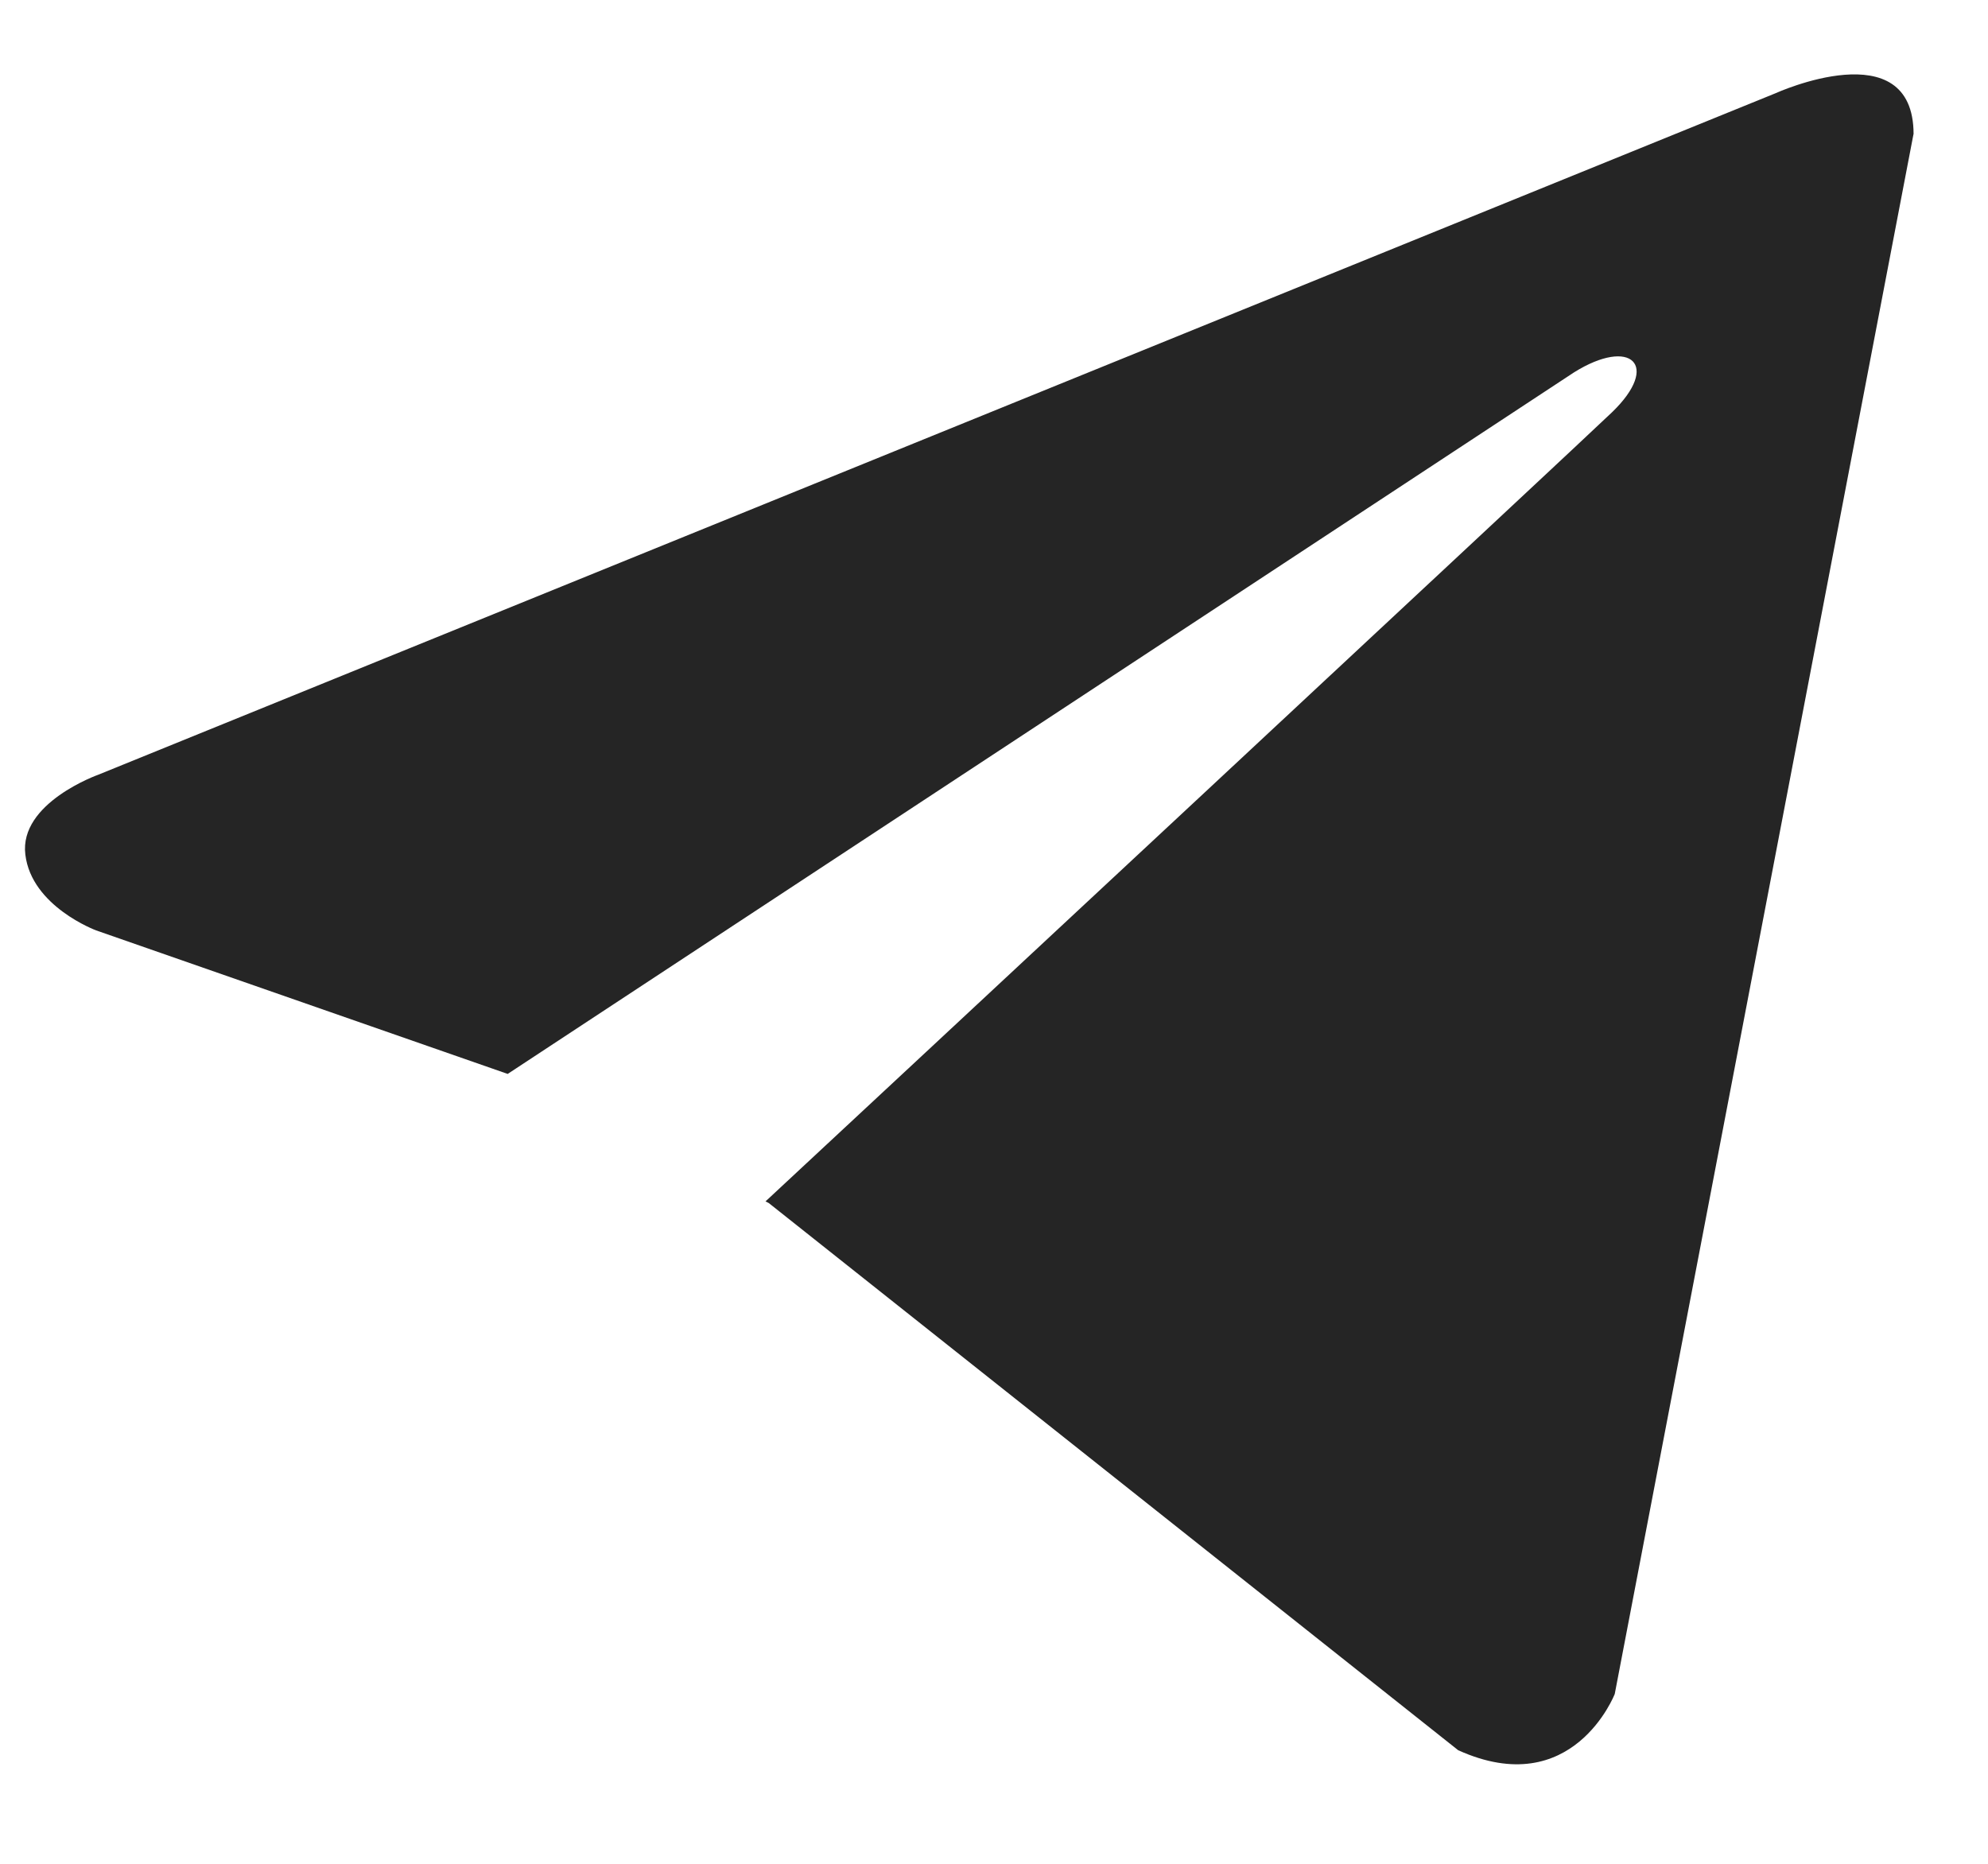
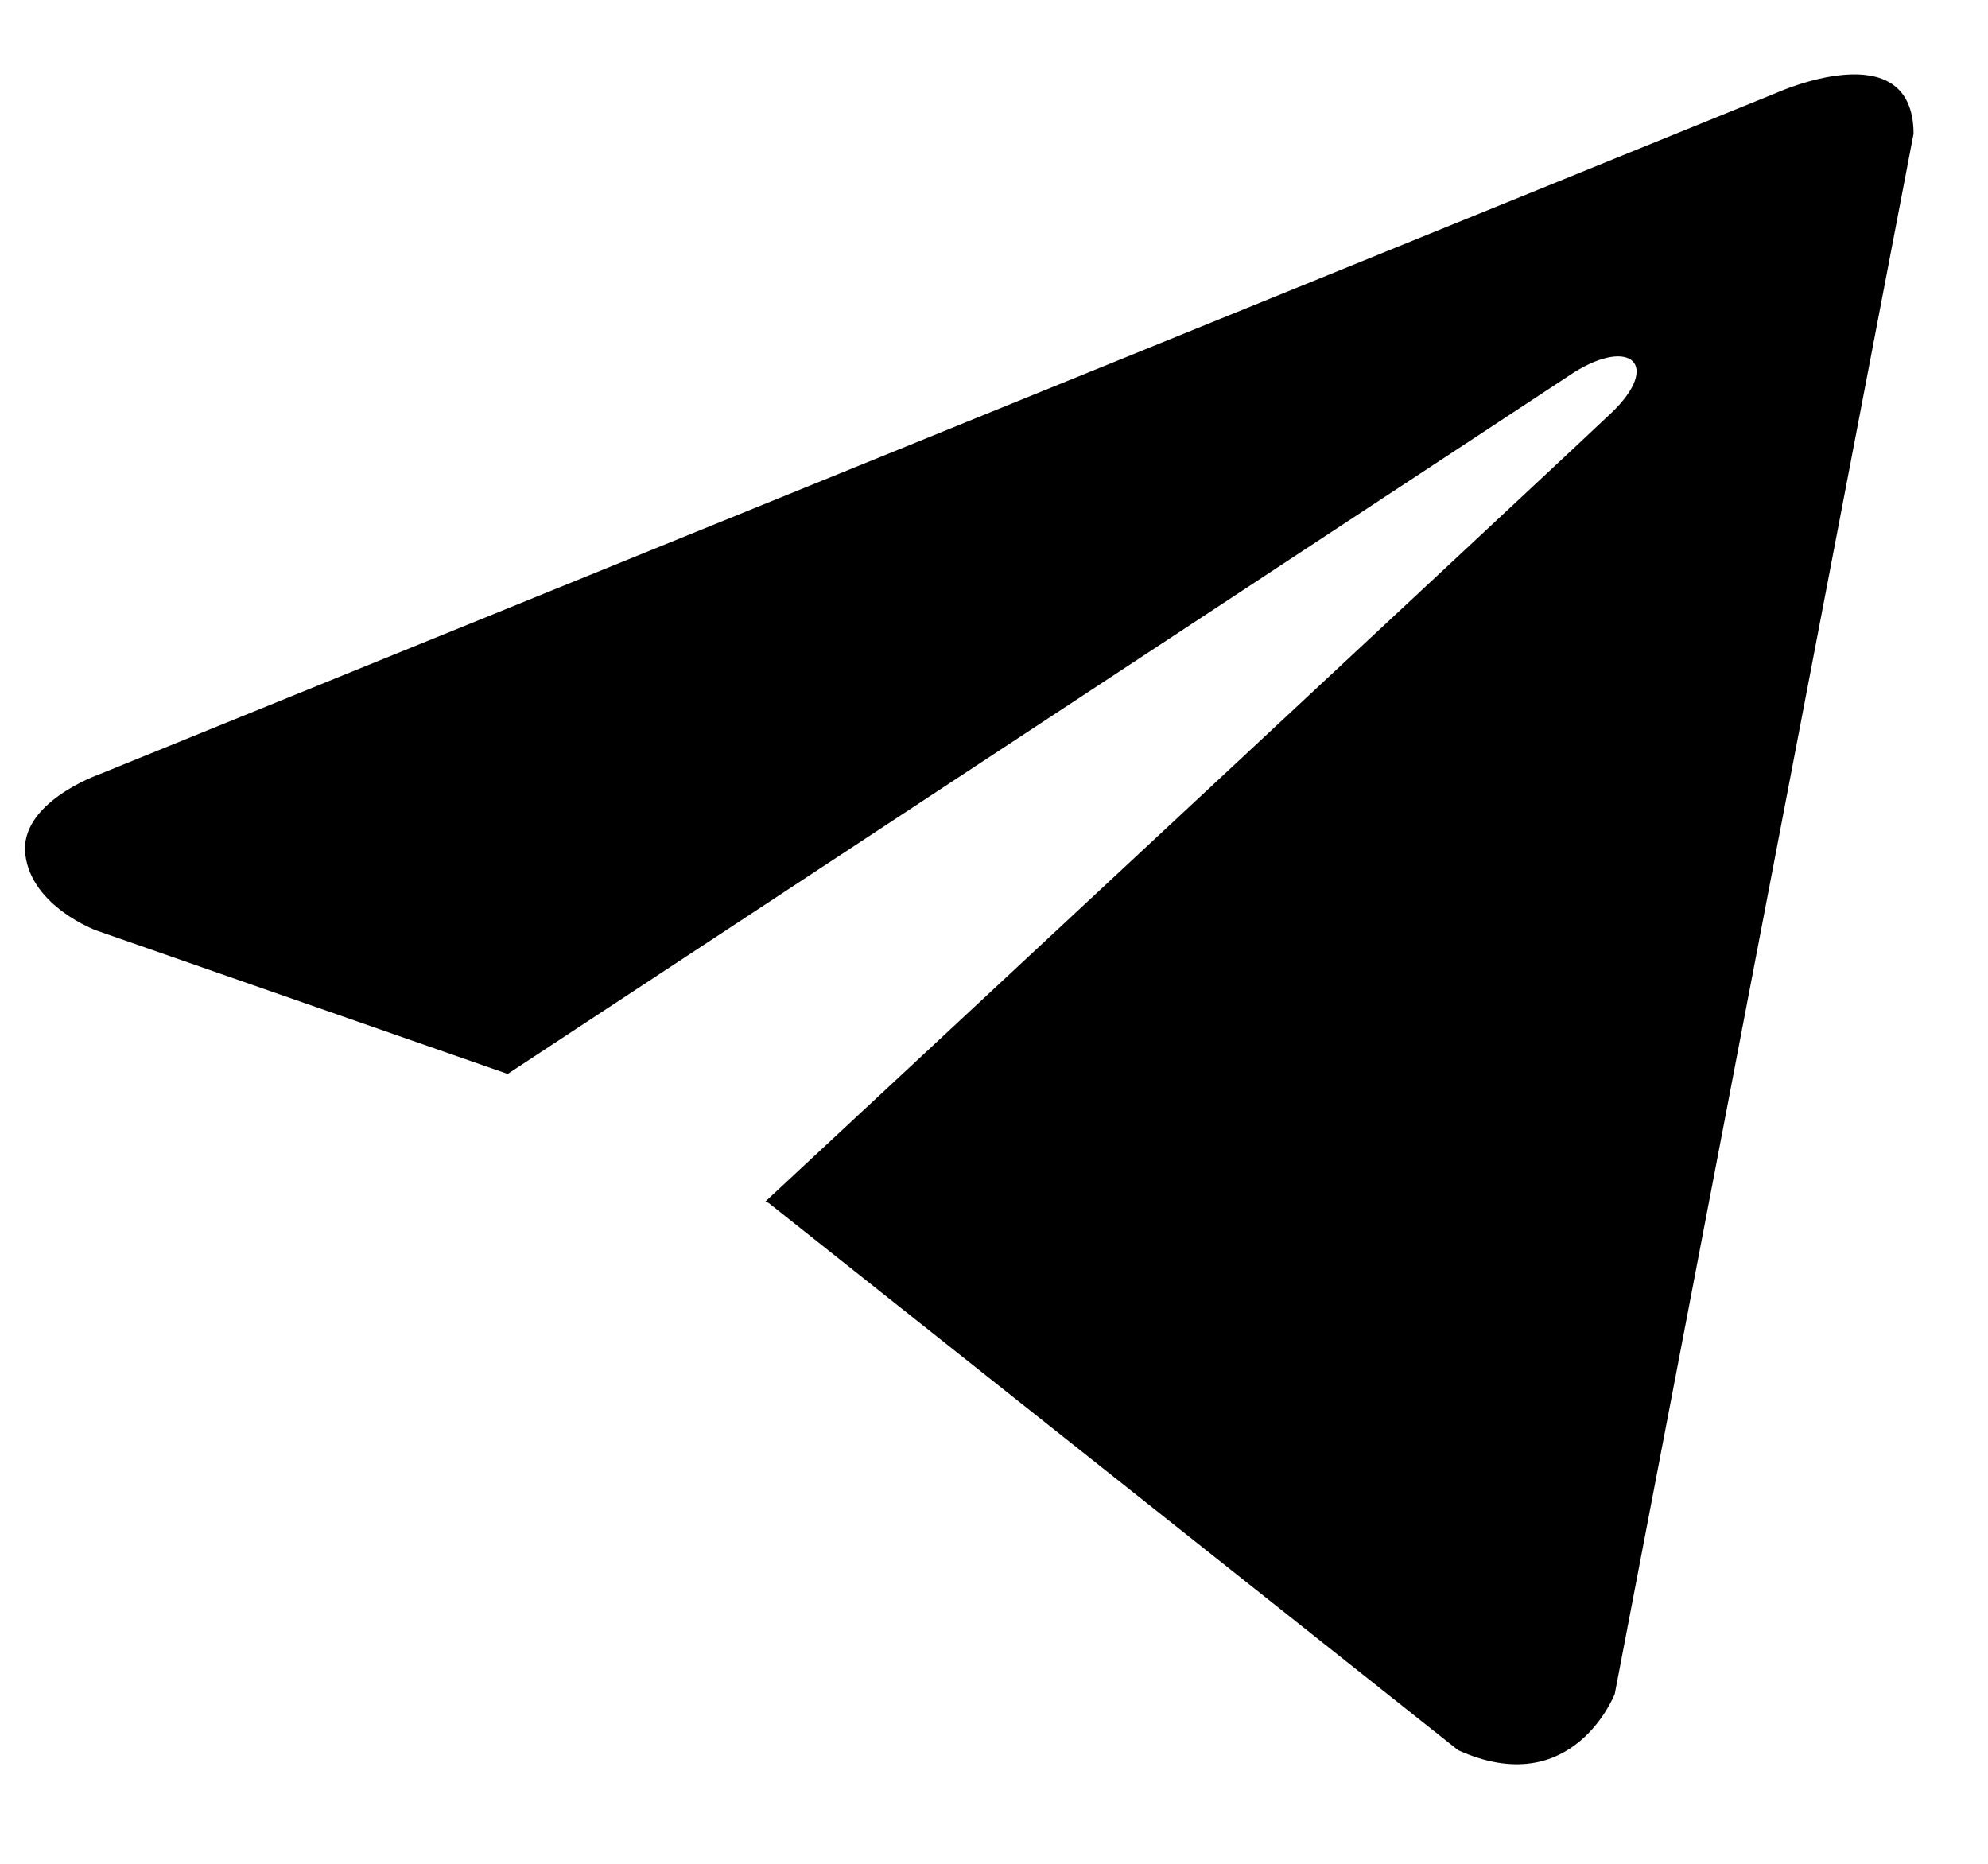
<svg xmlns="http://www.w3.org/2000/svg" width="16" height="15" fill="none">
-   <path d="M15.4 1.081l-2.404 12.552s-.337.87-1.26.453L6.187 9.682l-.026-.013c.75-.697 6.56-6.107 6.814-6.352.393-.38.15-.606-.307-.32L4.086 8.643.774 7.488s-.52-.192-.57-.61c-.052-.417.587-.643.587-.643L14.291.75s1.11-.505 1.11.33z" fill="#252525" />
+   <path d="M15.4 1.081l-2.404 12.552s-.337.87-1.26.453L6.187 9.682l-.026-.013c.75-.697 6.56-6.107 6.814-6.352.393-.38.15-.606-.307-.32L4.086 8.643.774 7.488s-.52-.192-.57-.61c-.052-.417.587-.643.587-.643L14.291.75s1.11-.505 1.11.33z" fill="#000" />
</svg>
